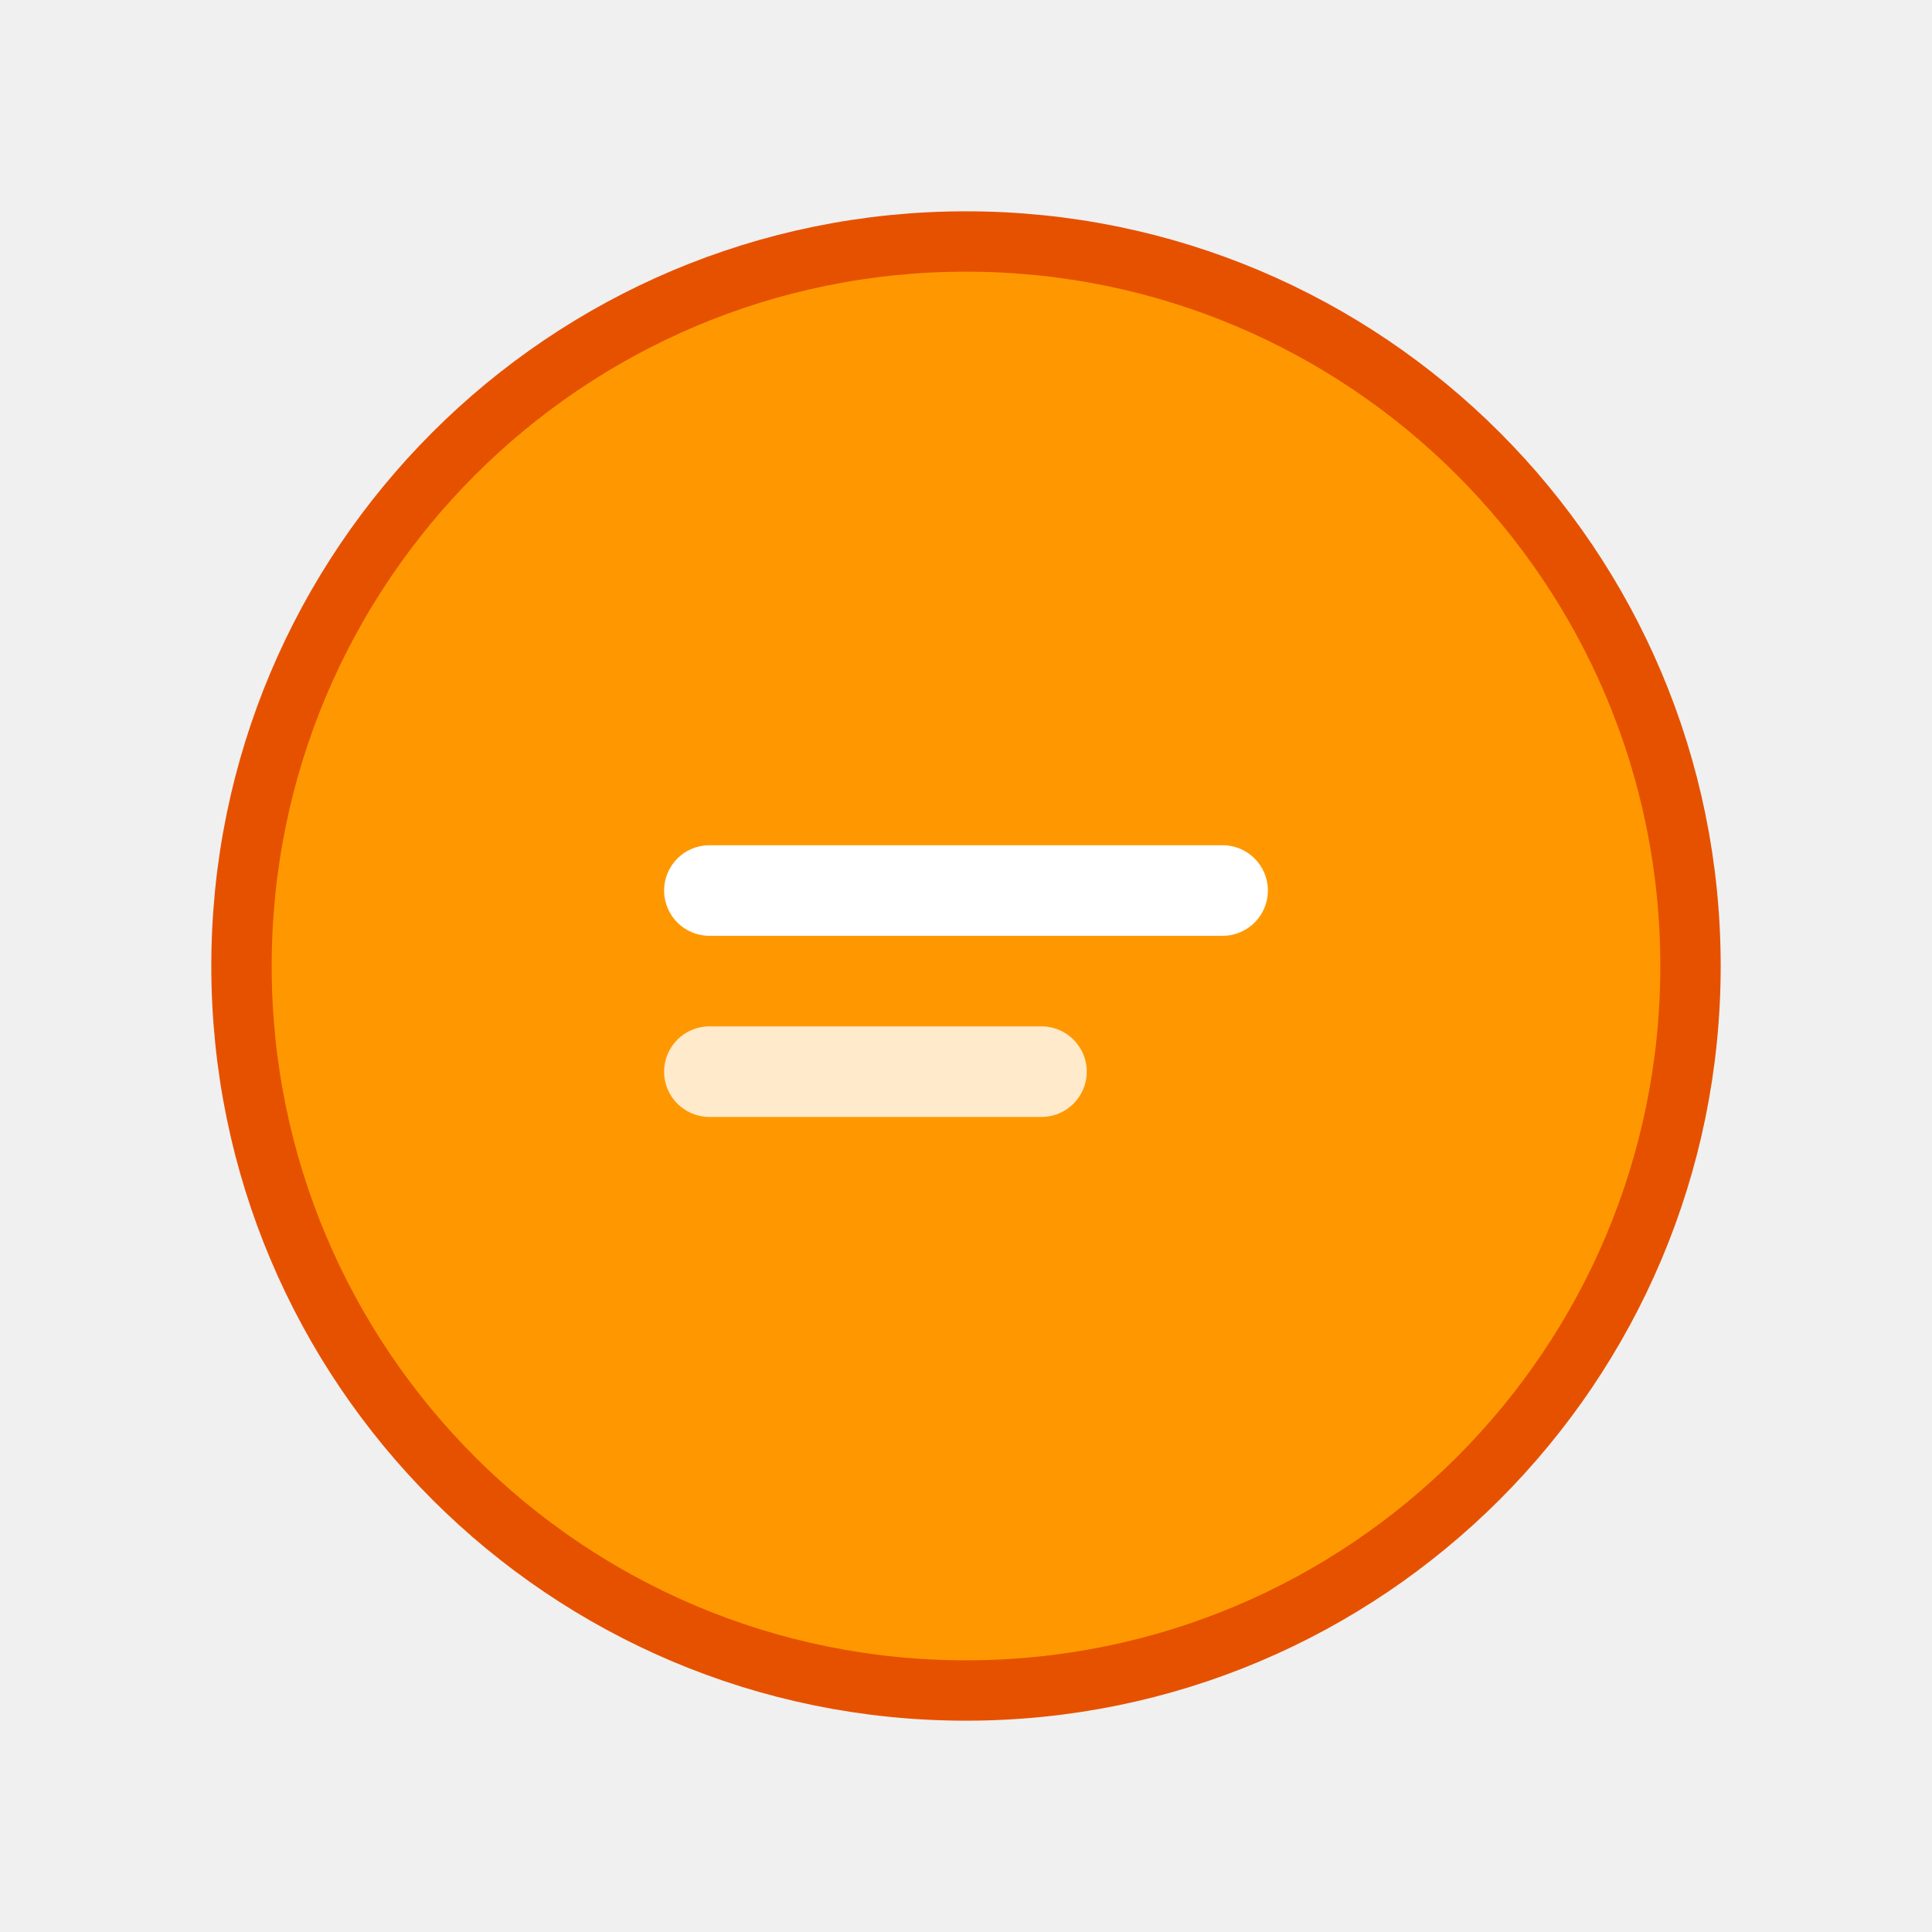
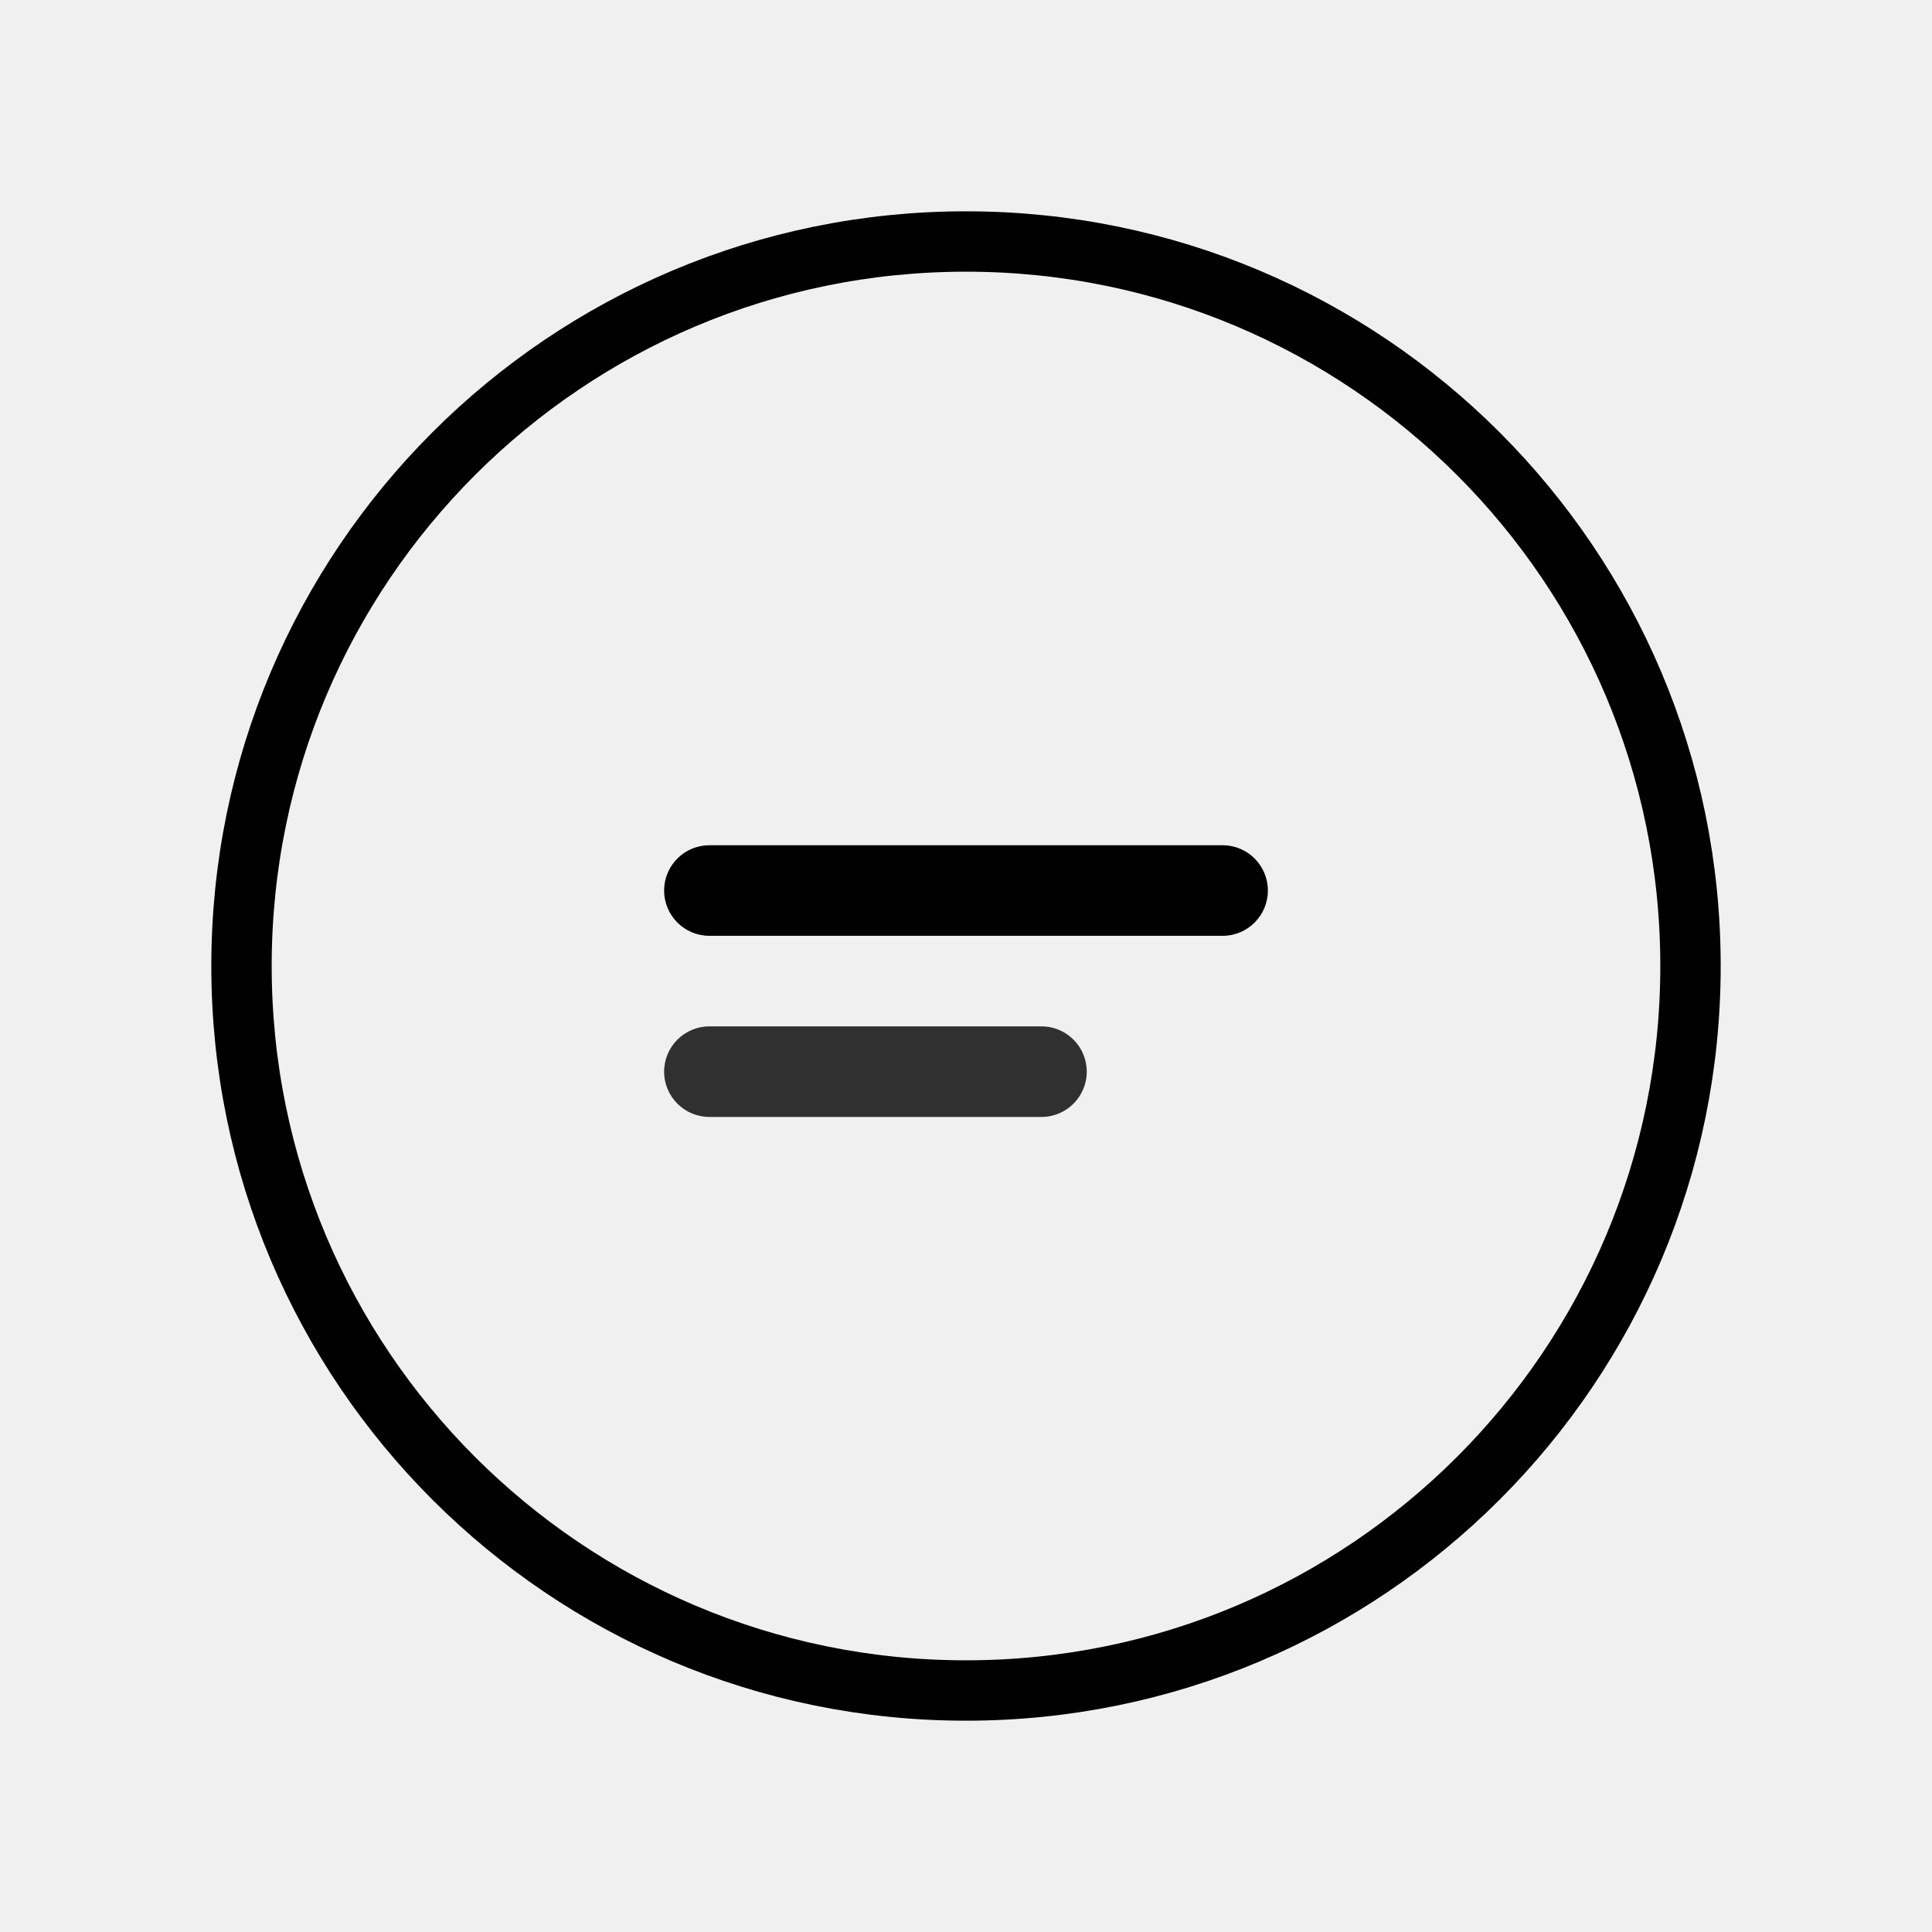
<svg xmlns="http://www.w3.org/2000/svg" viewBox="0 0 64 64">
-   <circle cx="32" cy="32" r="24" fill="#FF9800" stroke="#E65100" stroke-width="2" />
-   <rect x="22" y="28" width="20" height="3" rx="1.5" fill="#fff" />
-   <rect x="22" y="34" width="14" height="3" rx="1.5" fill="#fff" opacity="0.8" />
+   <circle cx="32" cy="32" r="24" fill="none" stroke="currentColor" stroke-width="2" />
+   <rect x="22" y="28" width="20" height="3" rx="1.5" fill="currentColor" />
+   <rect x="22" y="34" width="14" height="3" rx="1.5" fill="currentColor" opacity="0.8" />
</svg>
